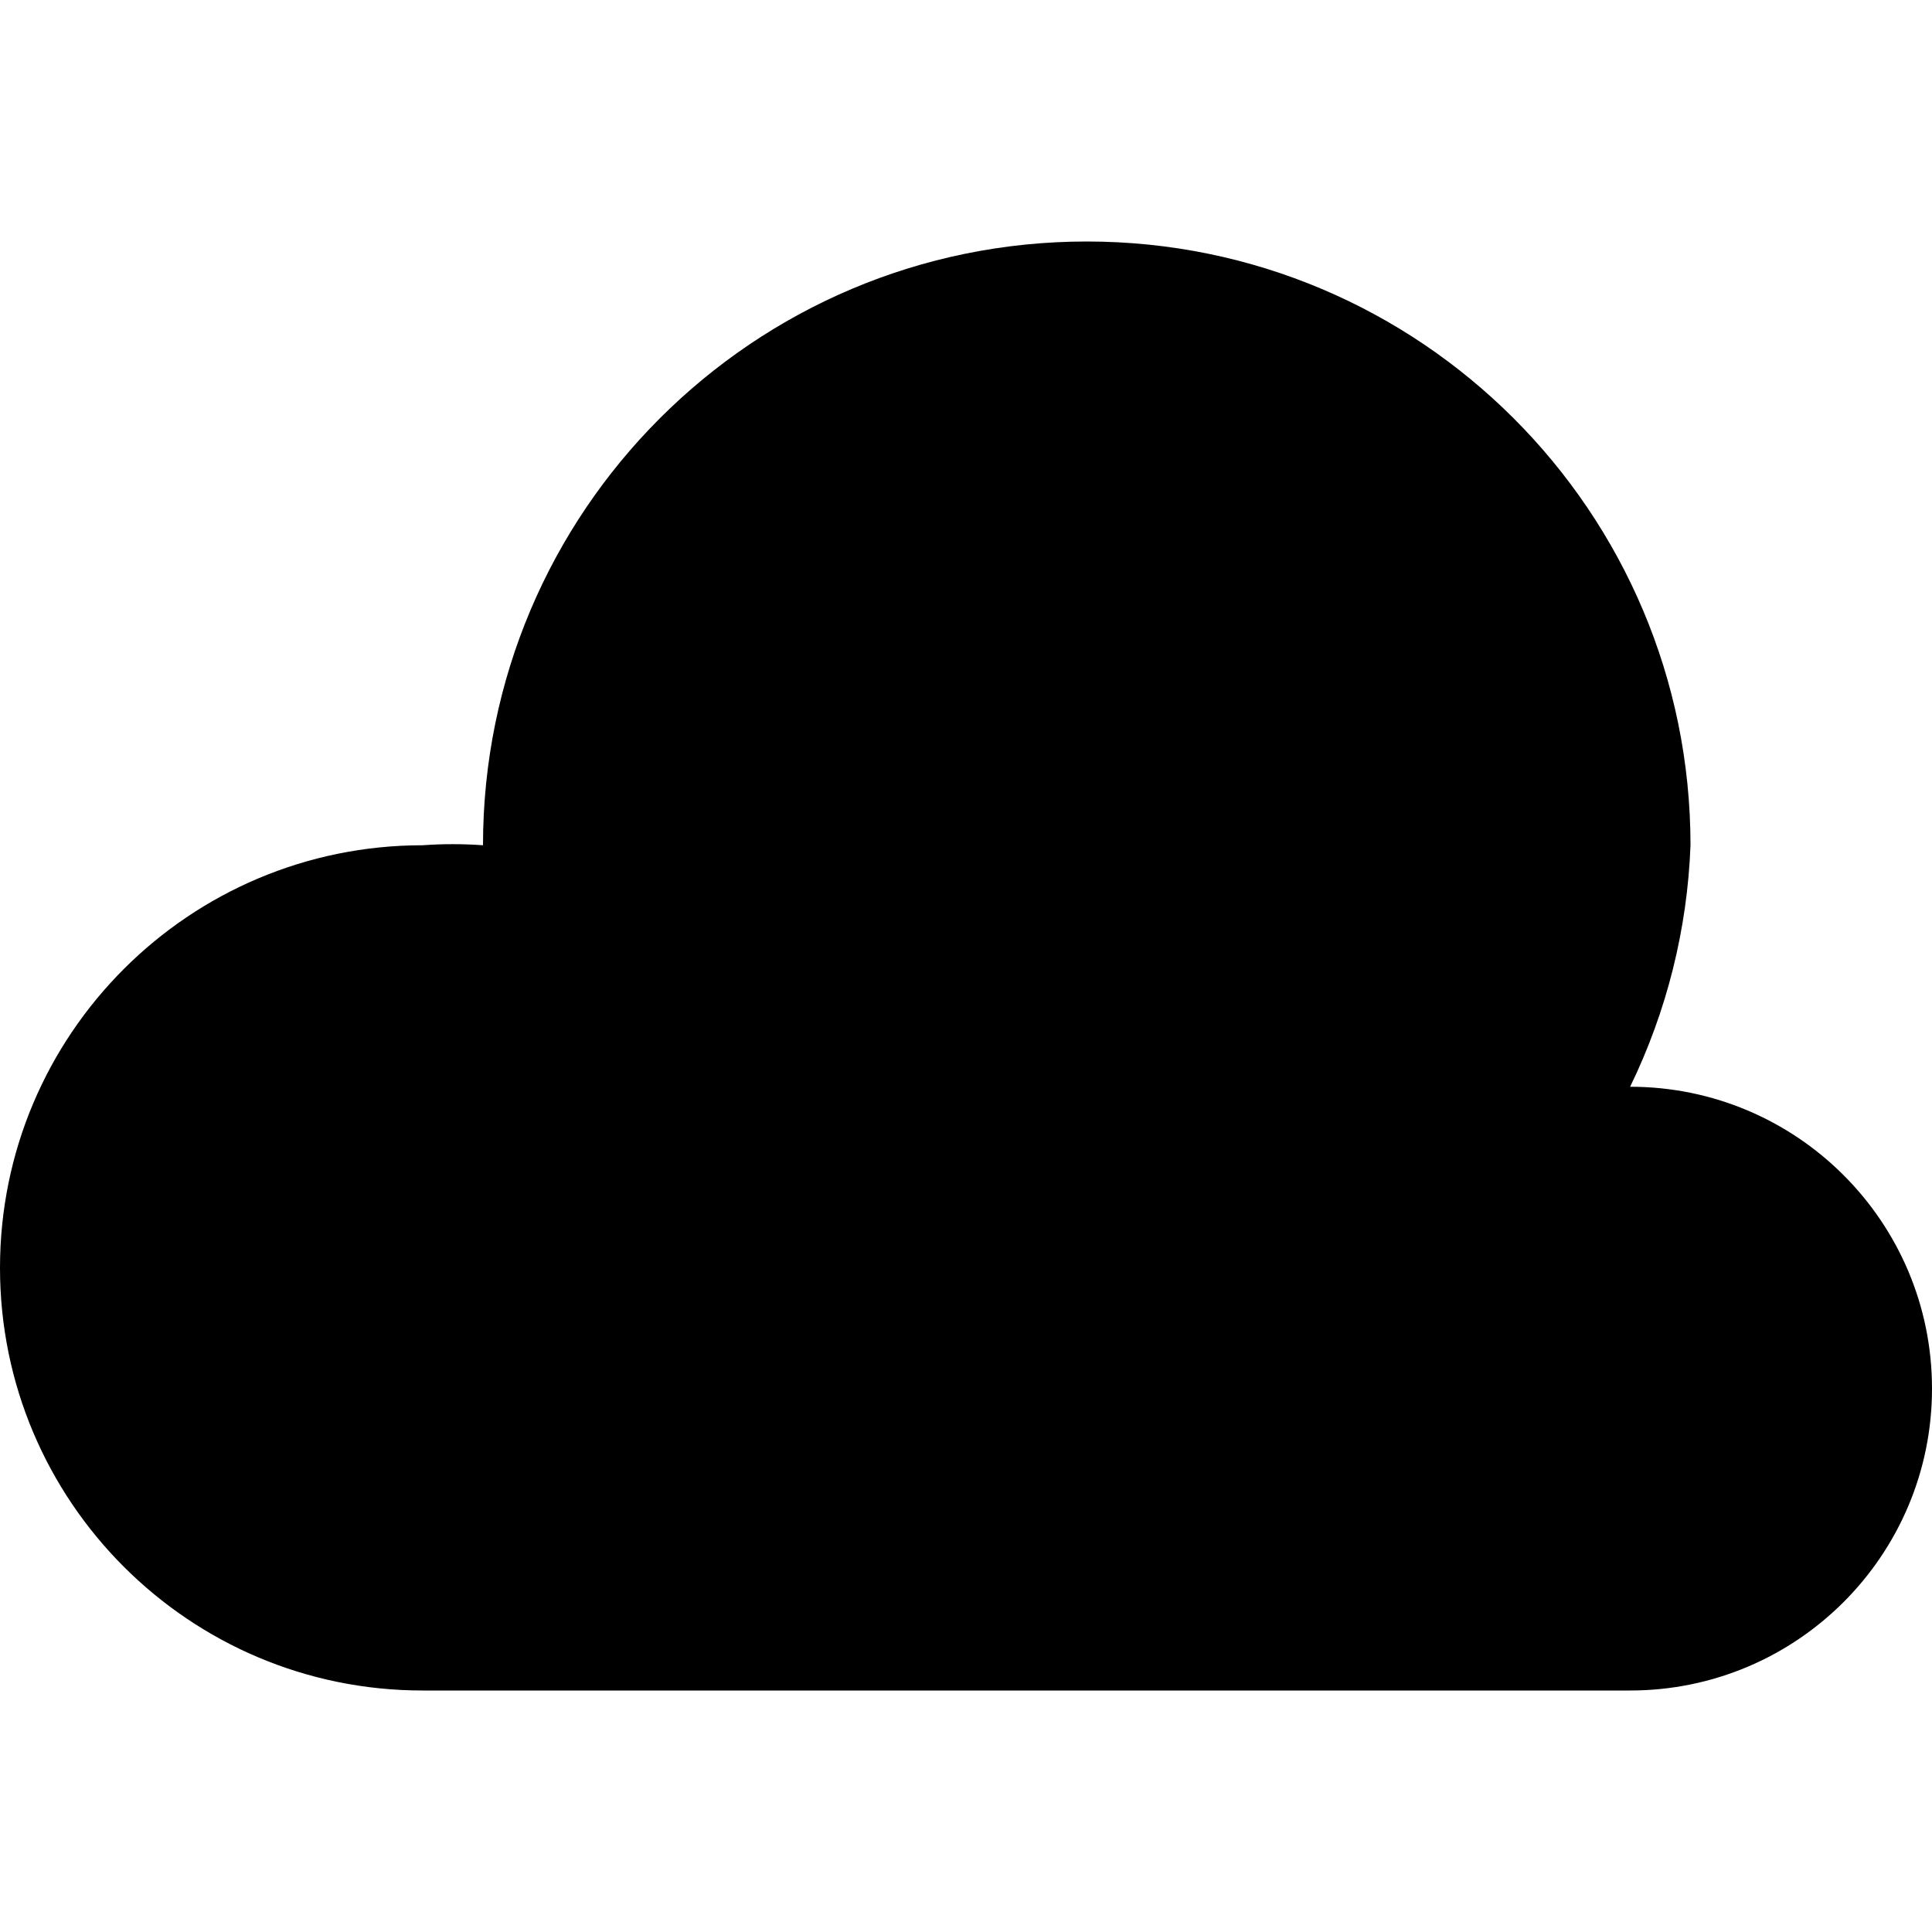
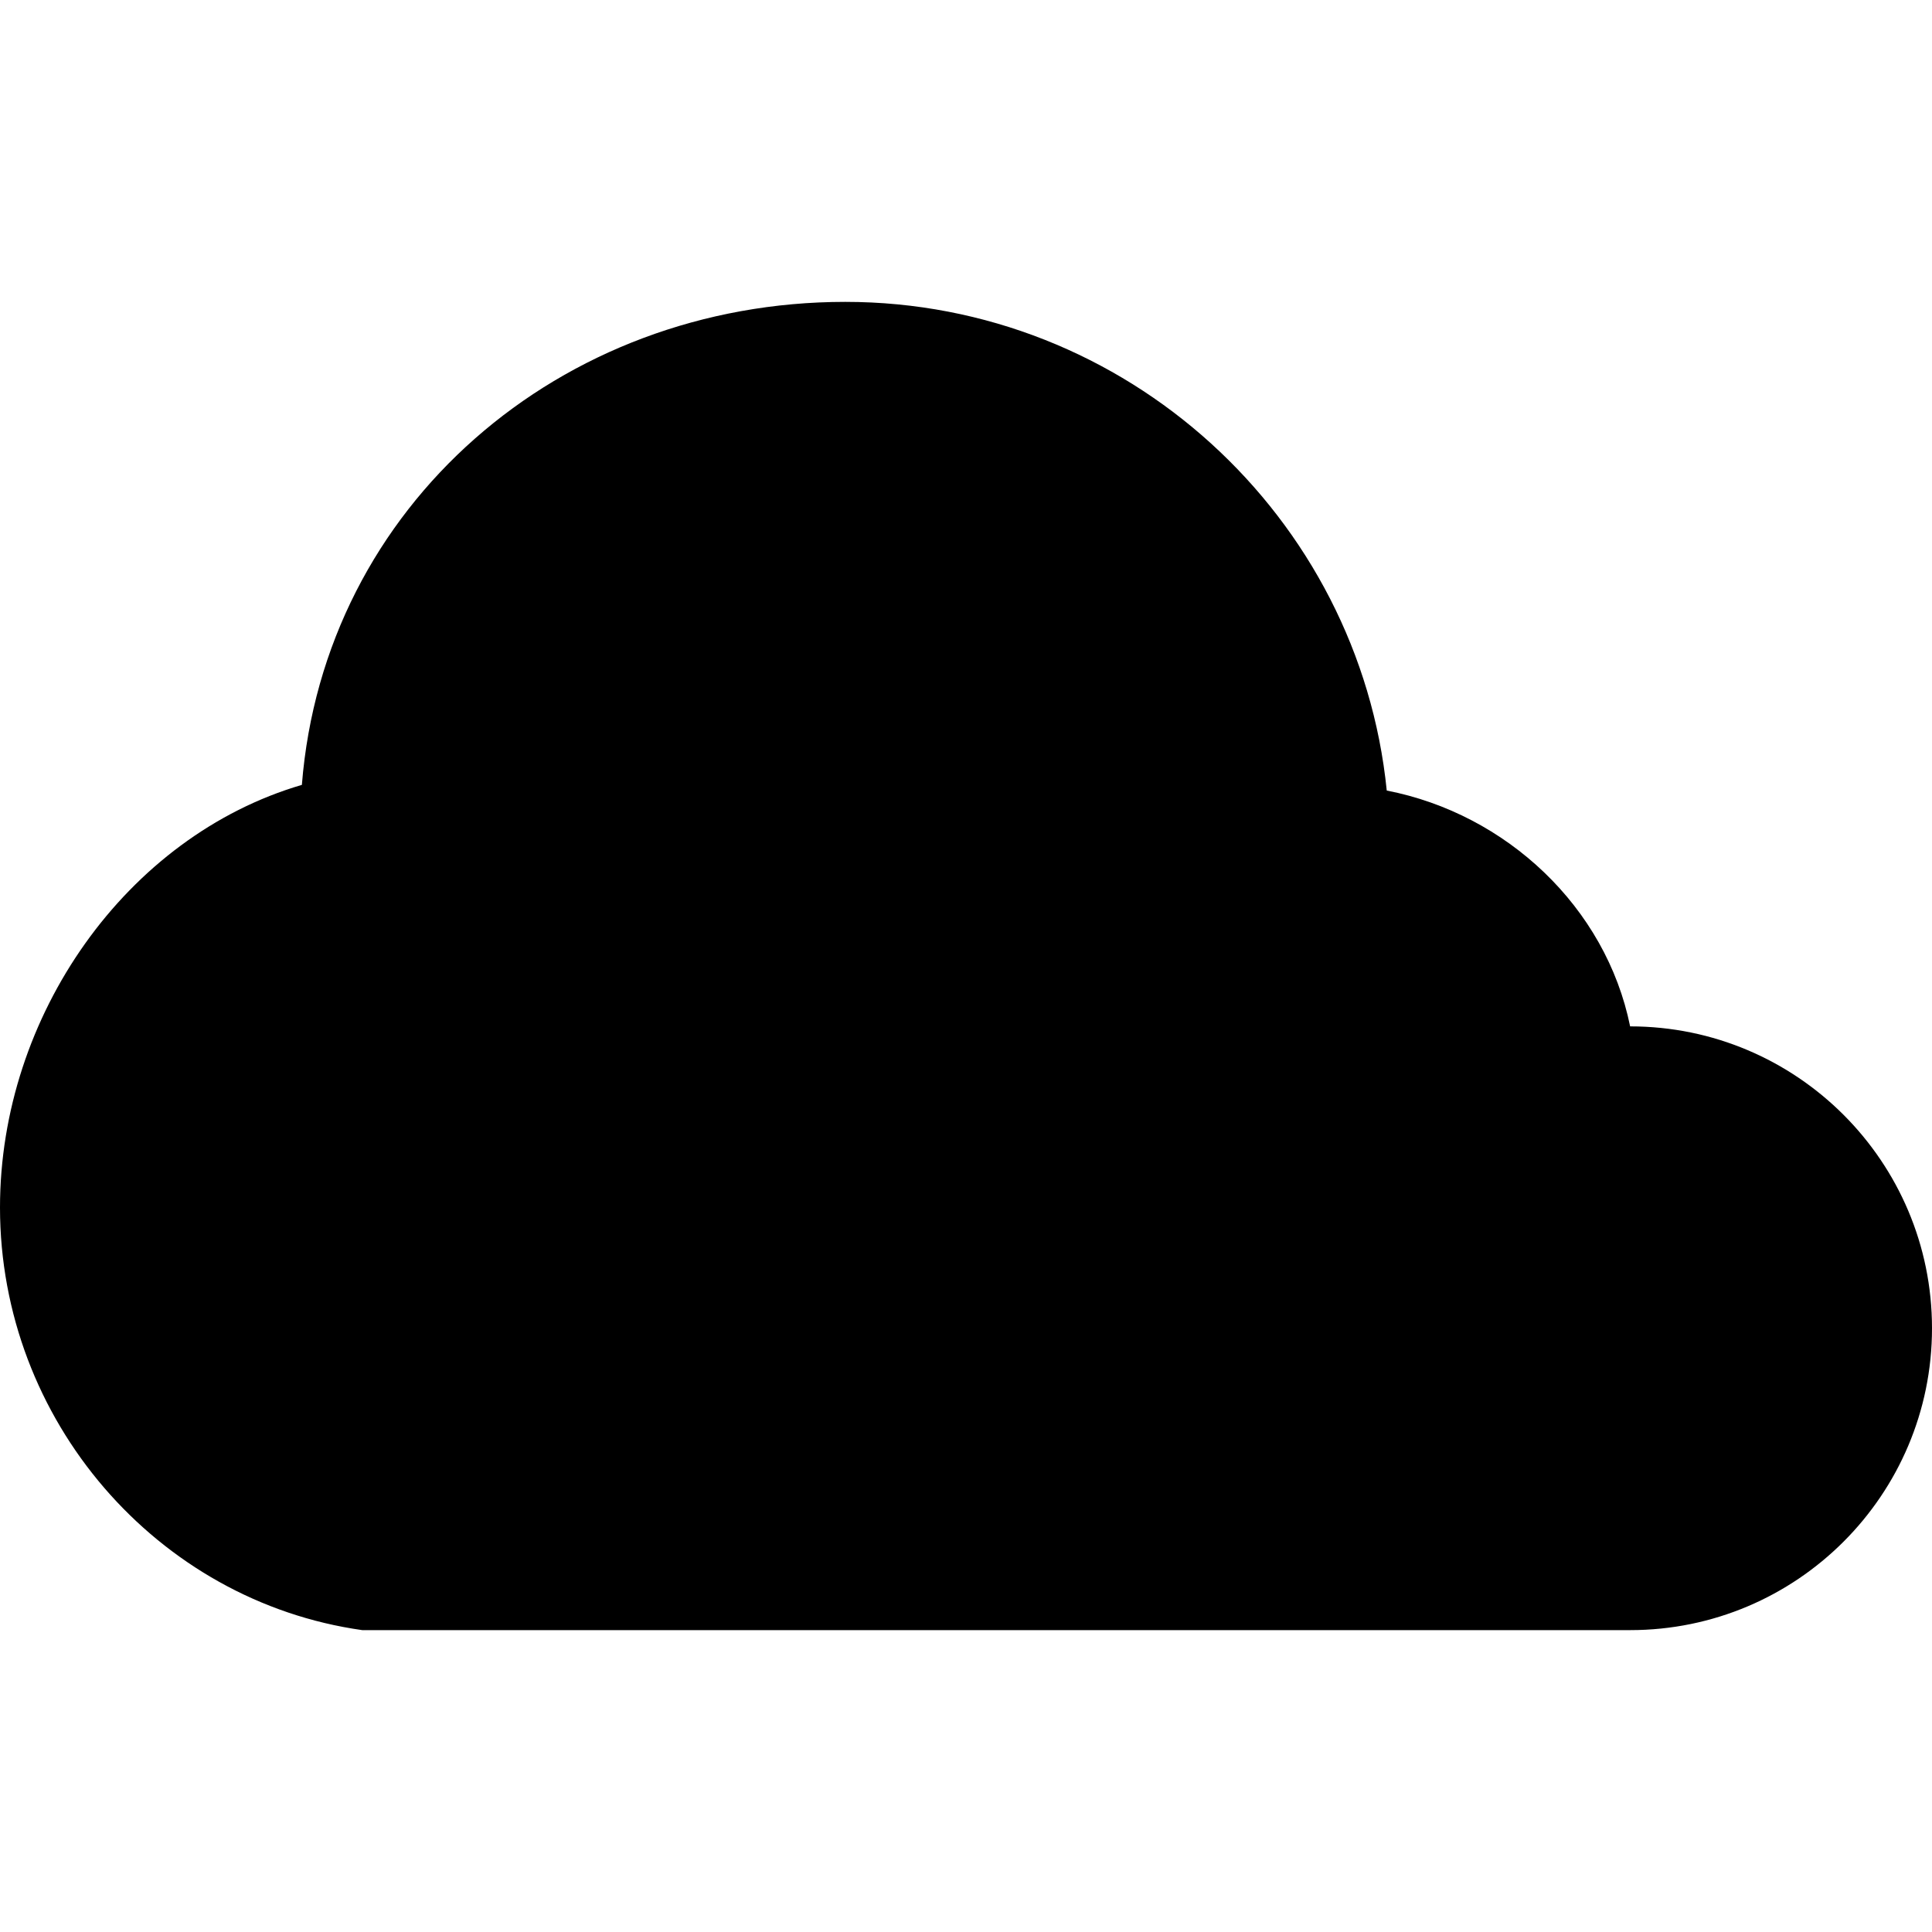
- <svg xmlns="http://www.w3.org/2000/svg" id="cloud" viewBox="0 0 32 32" width="32" height="32" fill="currentcolor">
-   <path d="M7 14 A7 7 0 0 0 0 21 A7 7 0 0 0 7 28 H27 A5 5 0 0 0 32 23 A5 5 0 0 0 27 18 A10 10 0 0 0 28 14 A10 10 0 0 0 18 4 A10 10 0 0 0 8 14 A7 7 0 0 0 7 14" />
+ <svg xmlns="http://www.w3.org/2000/svg" version="1.1" width="32" height="32" data-icon="cloud" data-container-transform="translate(0 5)" viewBox="0 0 32 32">
+   <path d="M14 0c-4.721 0-8.634 3.371-9 8-2.906.852-5 3.822-5 7 0 3.527 2.603 6.521 6 7h21c2.76 0 5-2.24 5-5s-2.24-5-5-5c-.401-1.976-2.05-3.521-4.031-3.906-.457-4.537-4.313-8.094-8.969-8.094z" transform="translate(0 5)" />
</svg>
